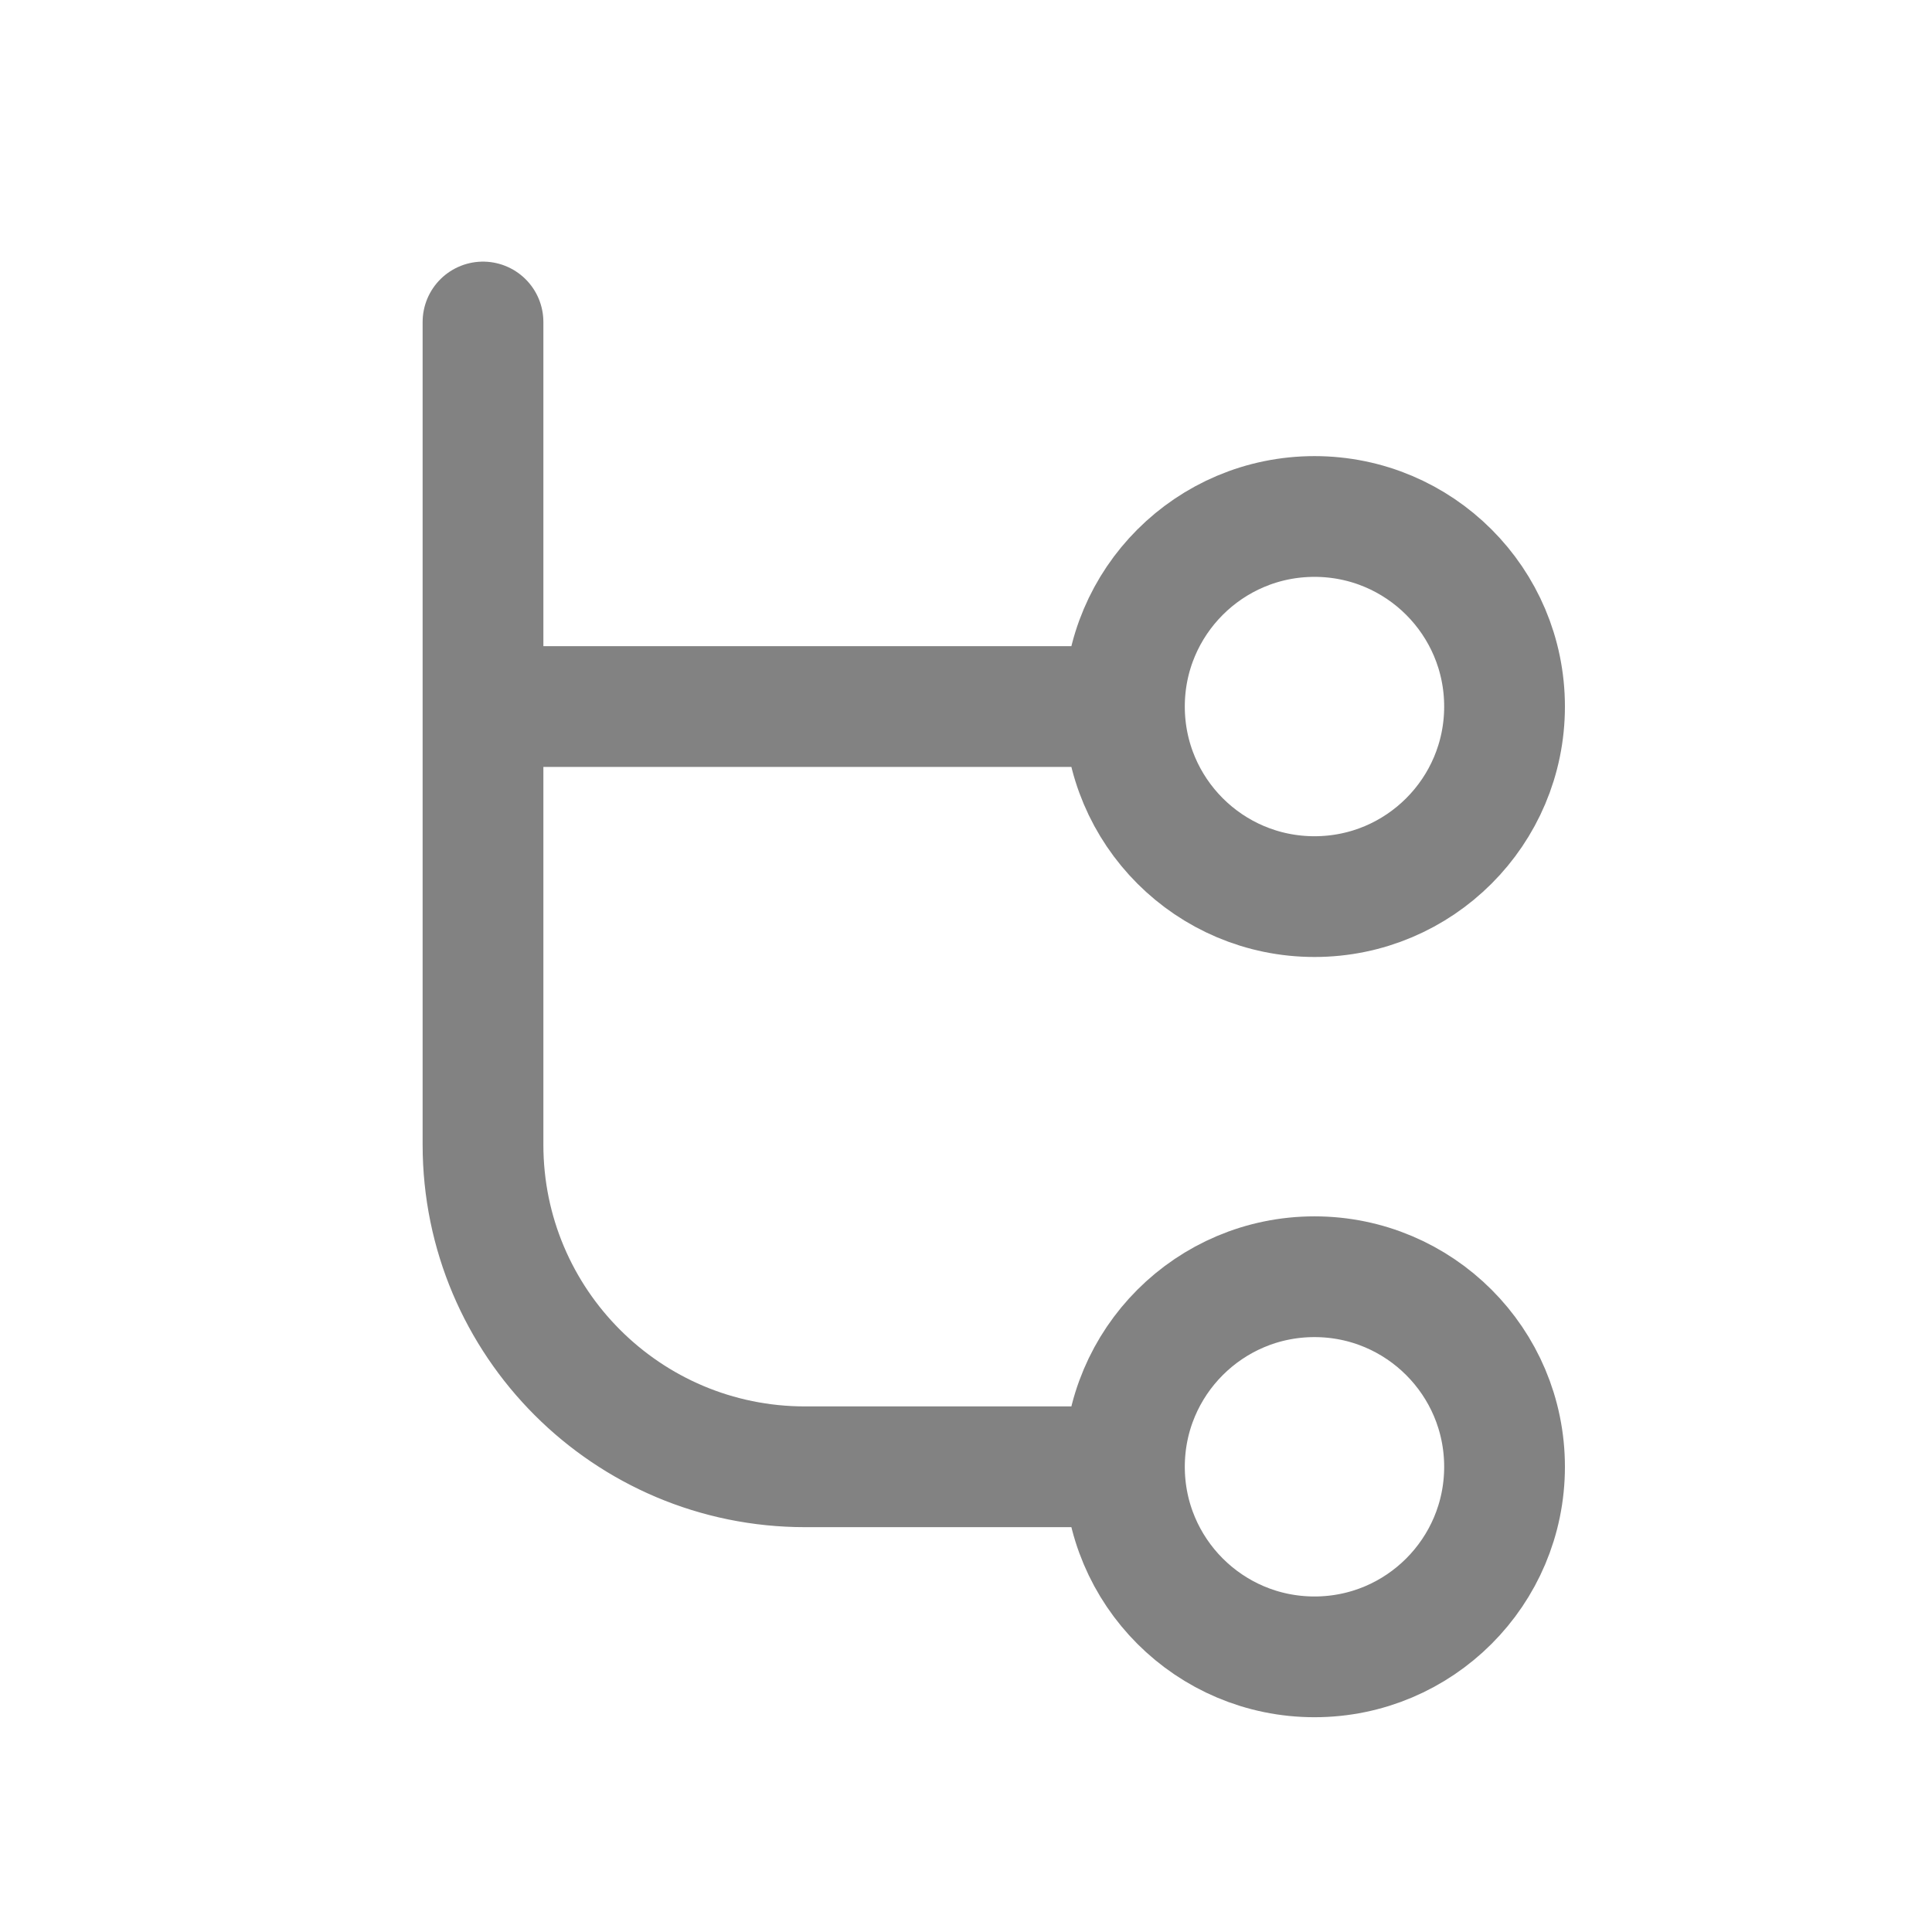
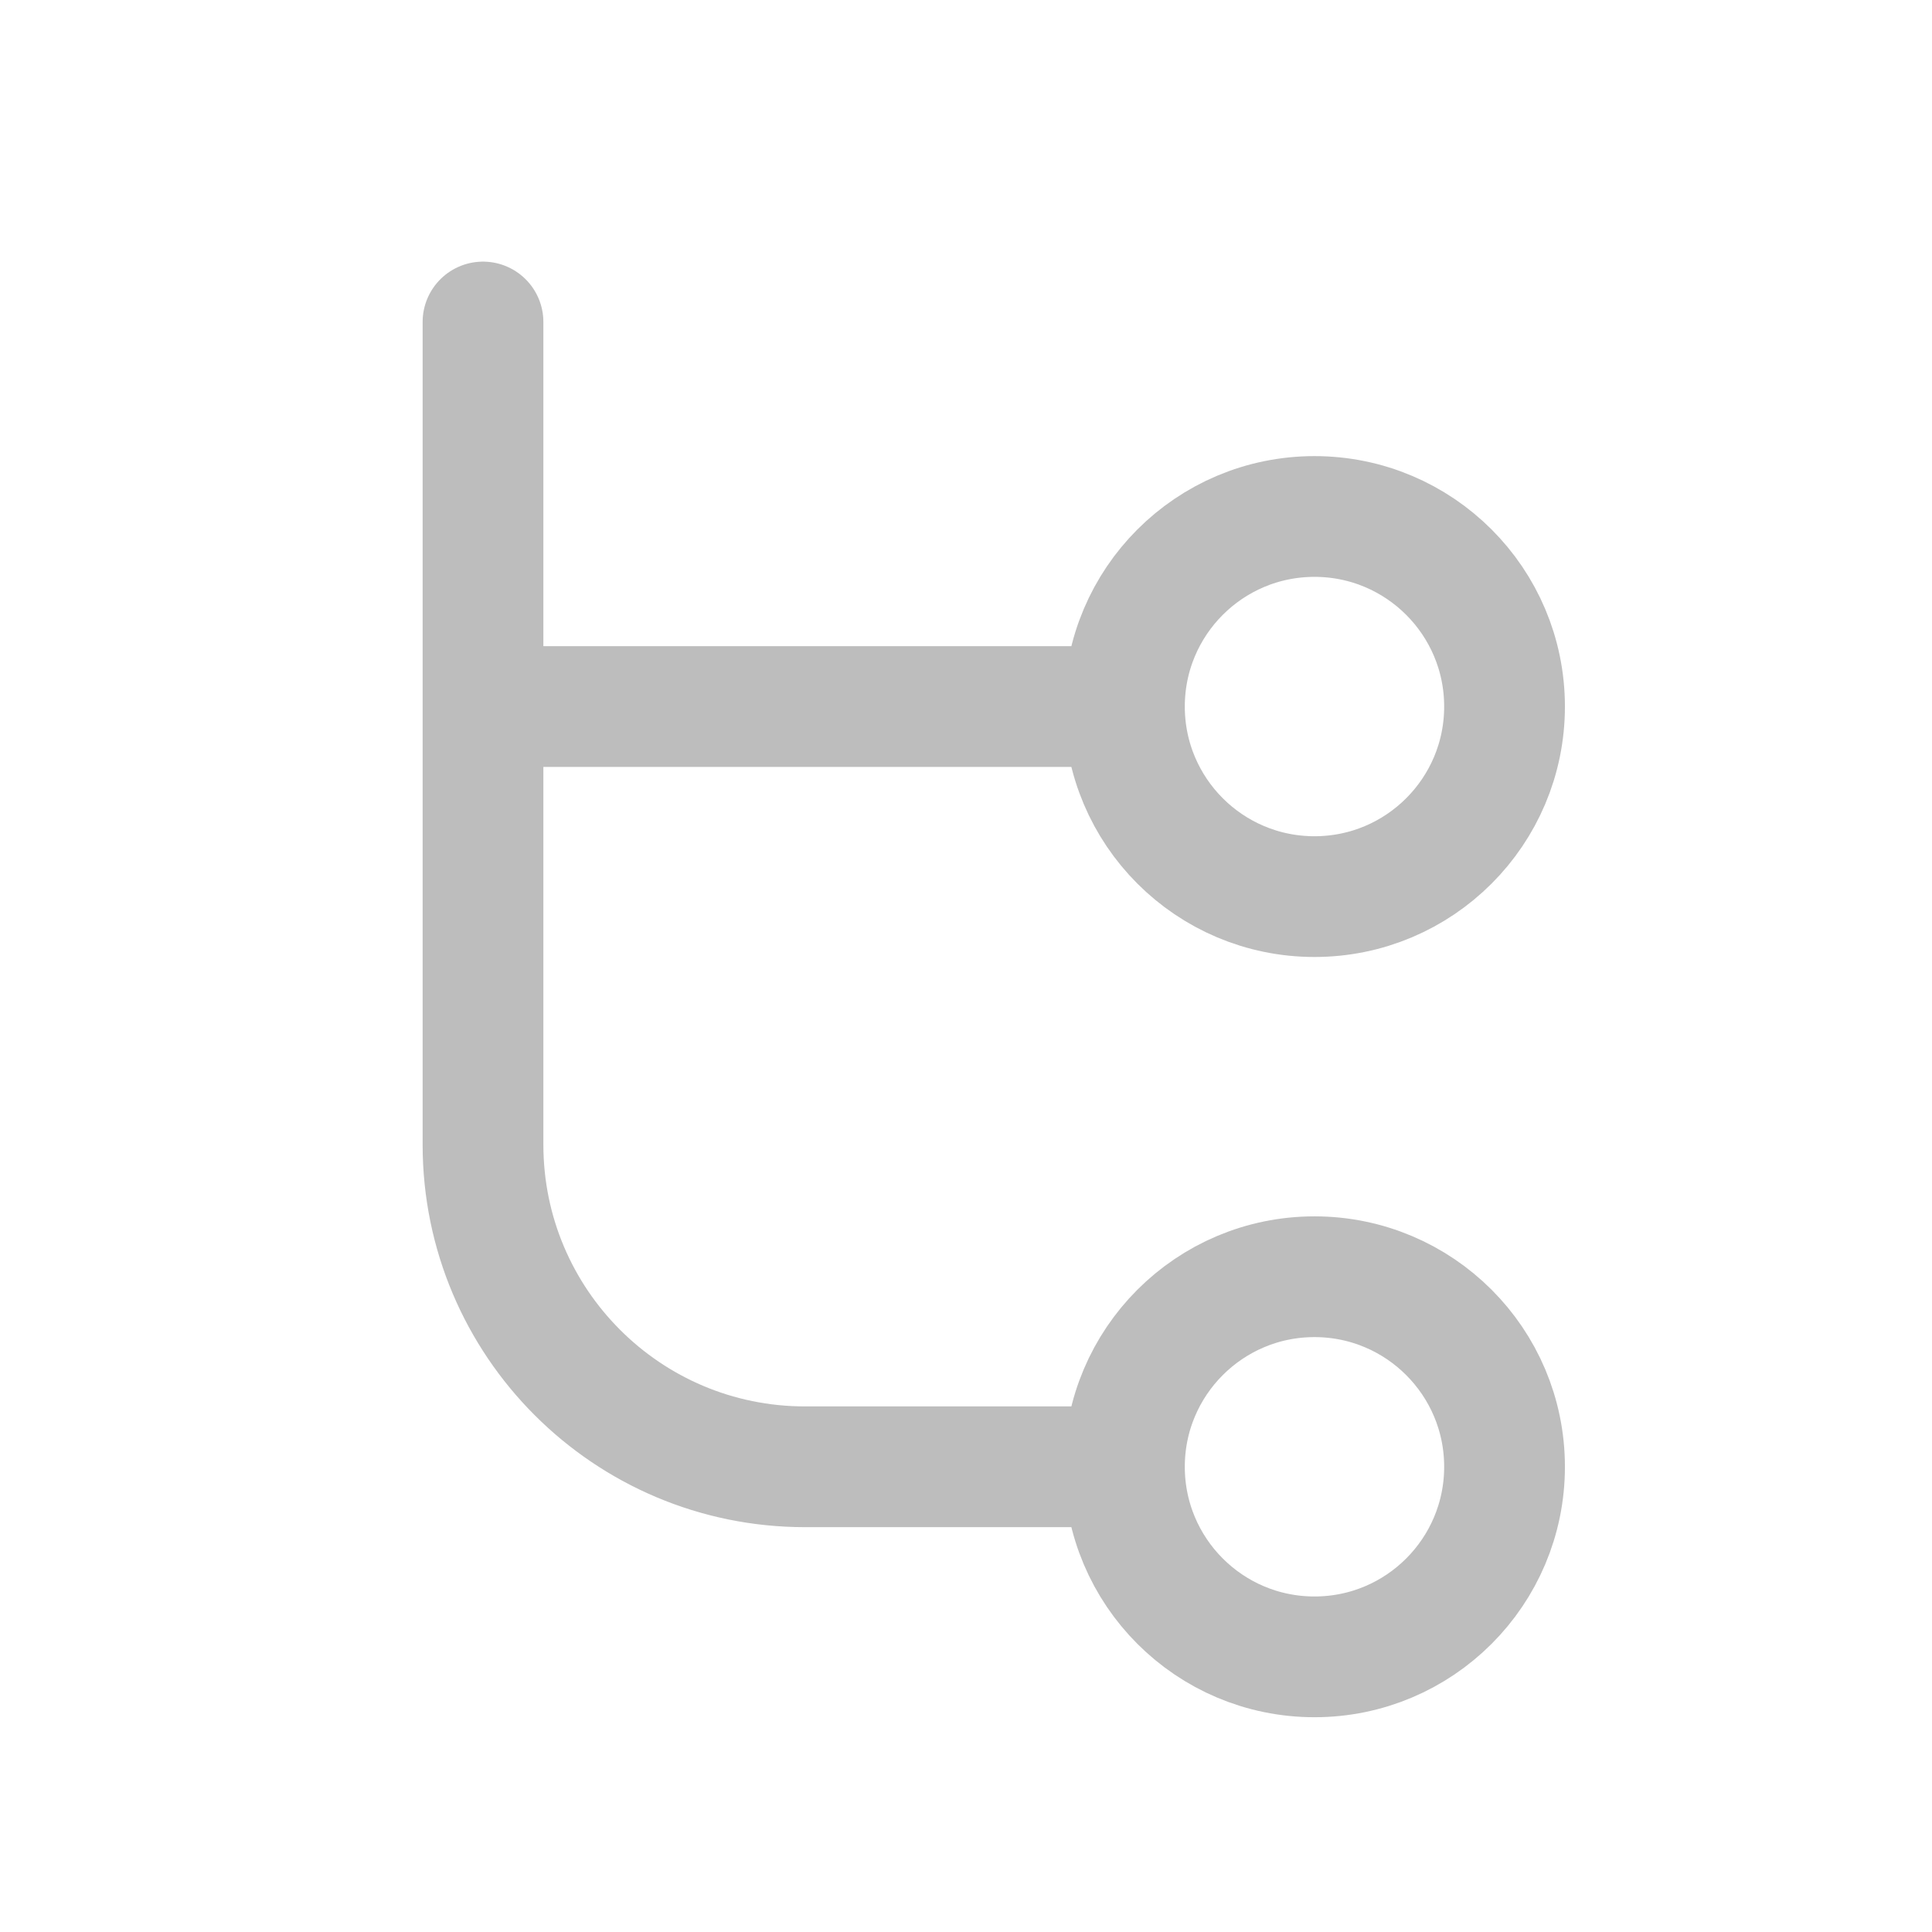
<svg xmlns="http://www.w3.org/2000/svg" width="24" height="24" viewBox="0 0 24 24" fill="none">
-   <path d="M13.968 18.221C13.968 19.525 15.025 20.582 16.329 20.582C17.633 20.582 18.69 19.525 18.69 18.221C18.69 16.917 17.633 15.86 16.329 15.86C15.025 15.86 13.968 16.917 13.968 18.221ZM13.968 18.221H10.001C7.791 18.221 6.001 16.43 6 14.221L6 4M13.525 8.777H6M18.69 8.777C18.69 10.081 17.633 11.138 16.329 11.138C15.025 11.138 13.968 10.081 13.968 8.777C13.968 7.473 15.025 6.416 16.329 6.416C17.633 6.416 18.69 7.473 18.69 8.777Z" stroke="#828282" stroke-width="1.5" stroke-linecap="round" />
+   <path d="M13.968 18.221C13.968 19.525 15.025 20.582 16.329 20.582C17.633 20.582 18.69 19.525 18.69 18.221C18.69 16.917 17.633 15.86 16.329 15.86C15.025 15.86 13.968 16.917 13.968 18.221ZM13.968 18.221H10.001C7.791 18.221 6.001 16.43 6 14.221L6 4M13.525 8.777H6M18.69 8.777C18.69 10.081 17.633 11.138 16.329 11.138C15.025 11.138 13.968 10.081 13.968 8.777C13.968 7.473 15.025 6.416 16.329 6.416C17.633 6.416 18.69 7.473 18.69 8.777Z" stroke="#BDBDBD" stroke-width="1.5" stroke-linecap="round" />
</svg>
